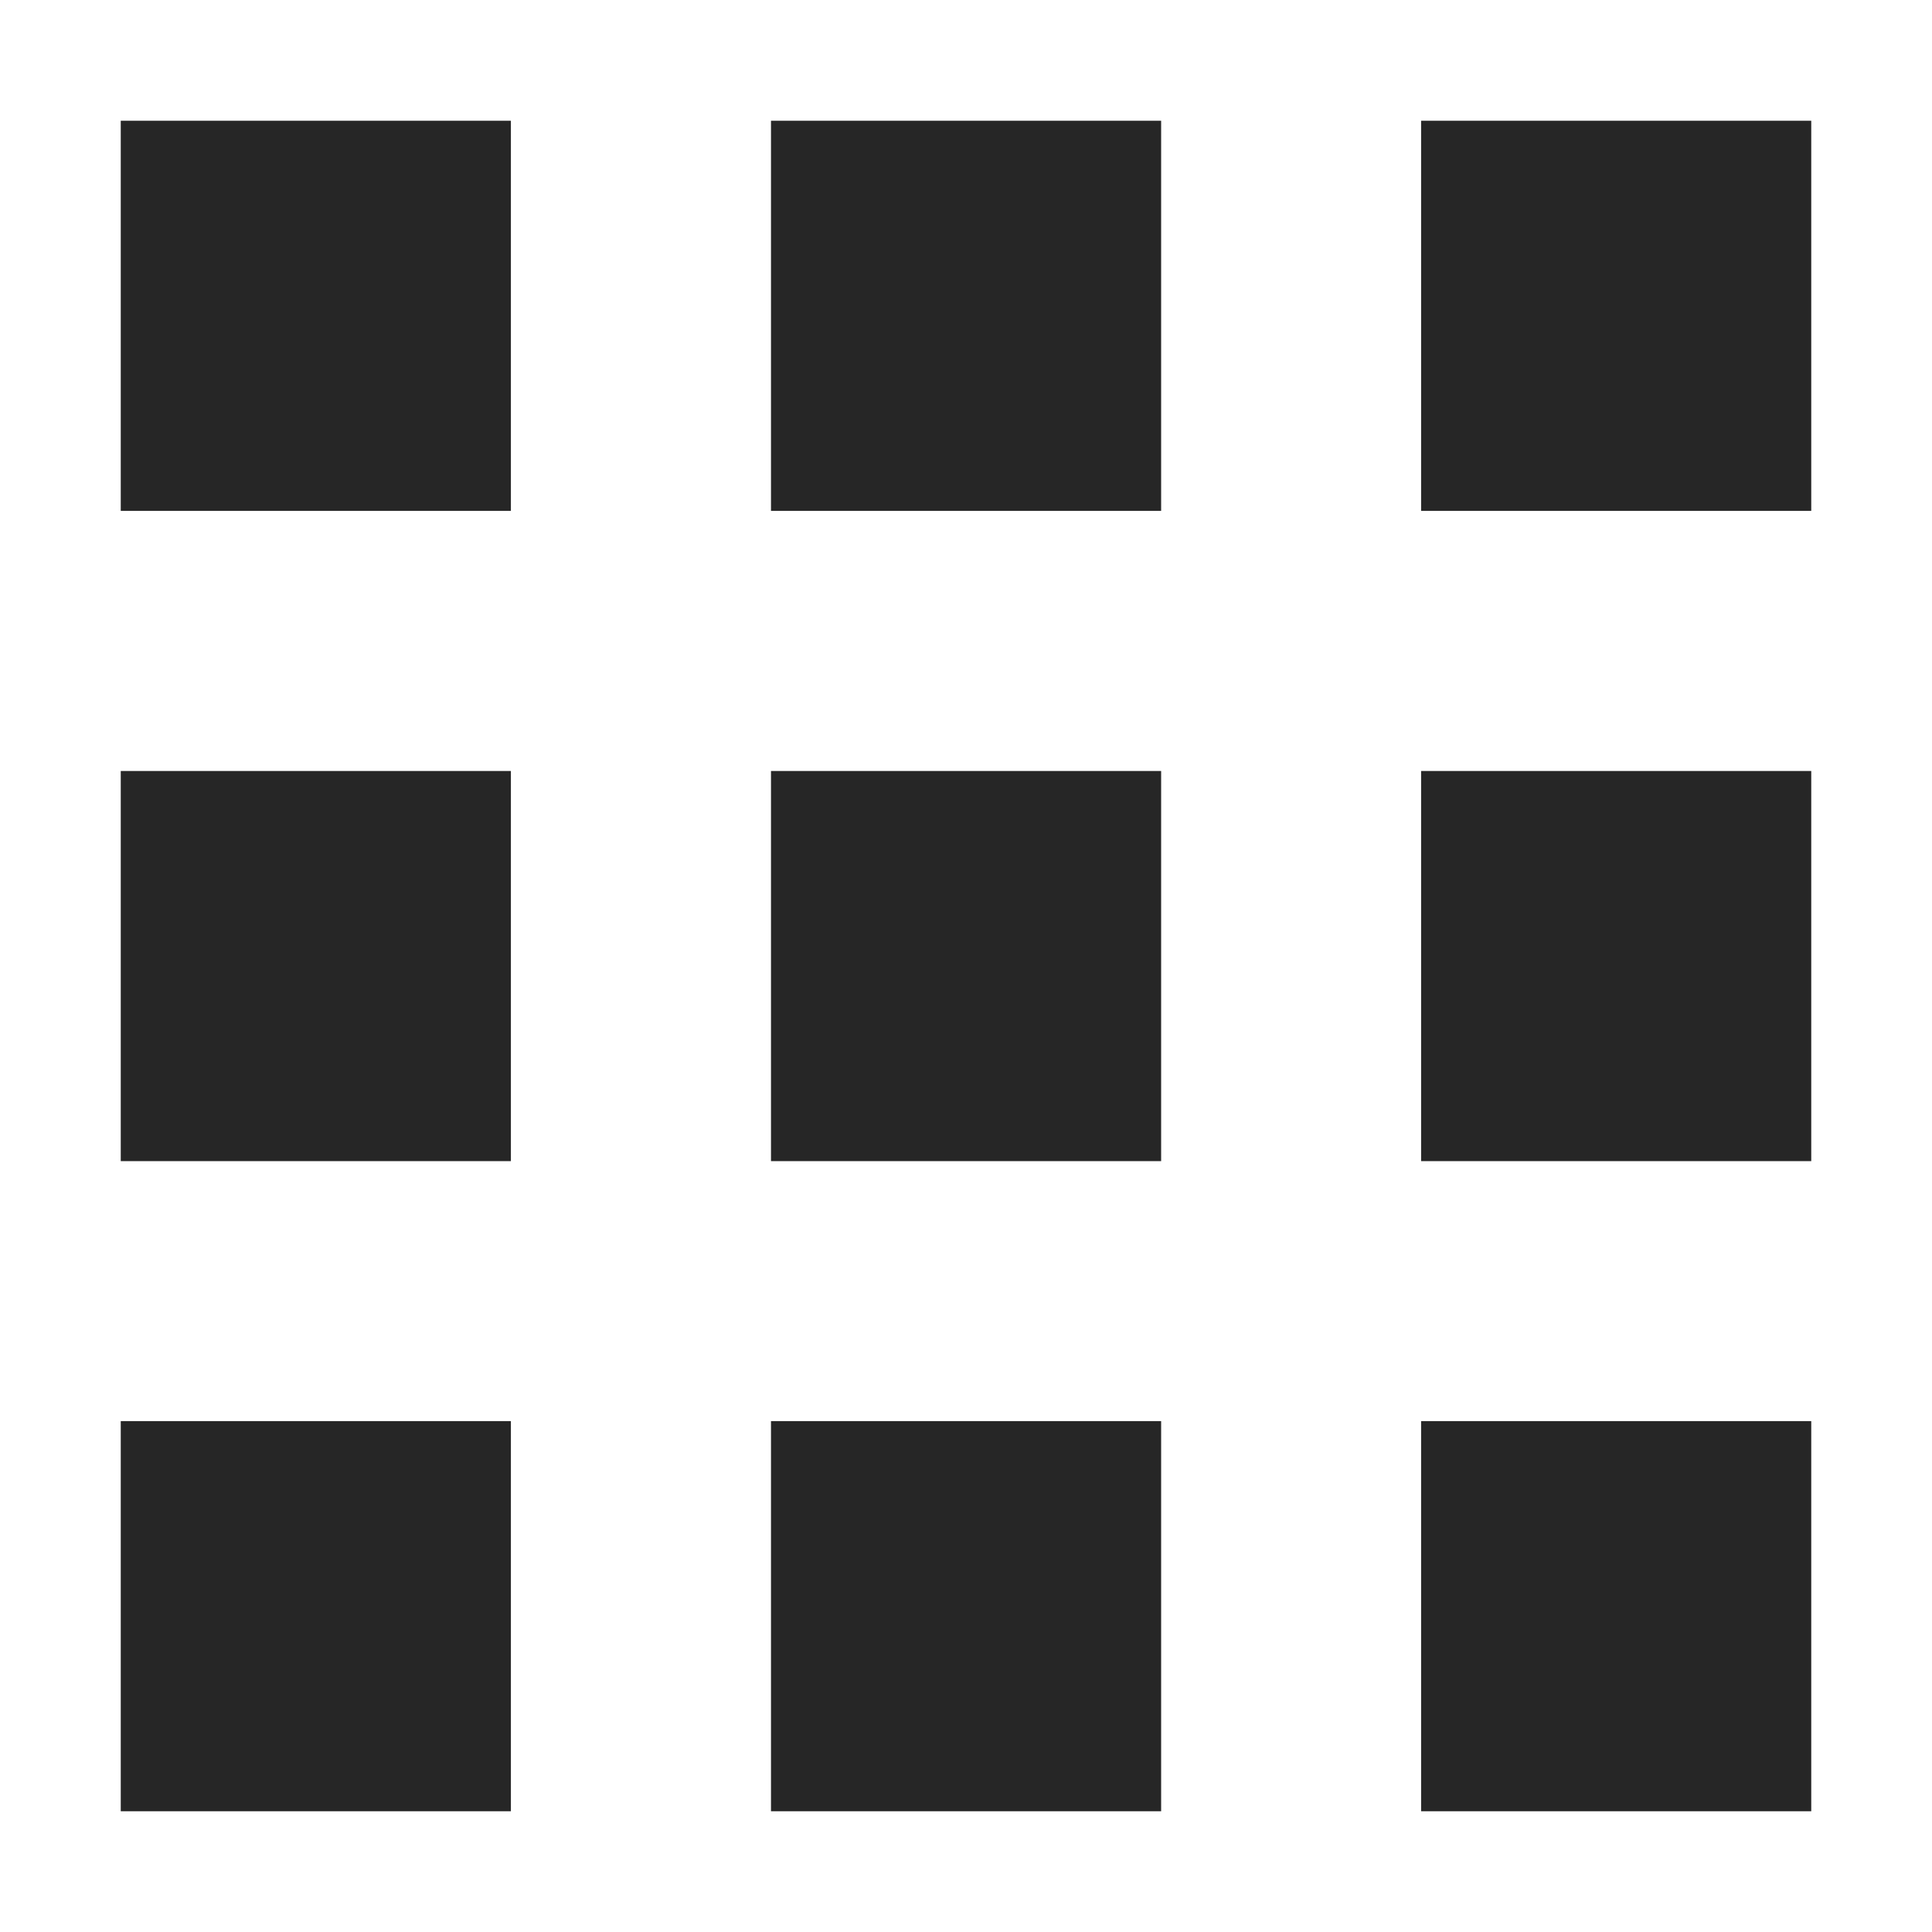
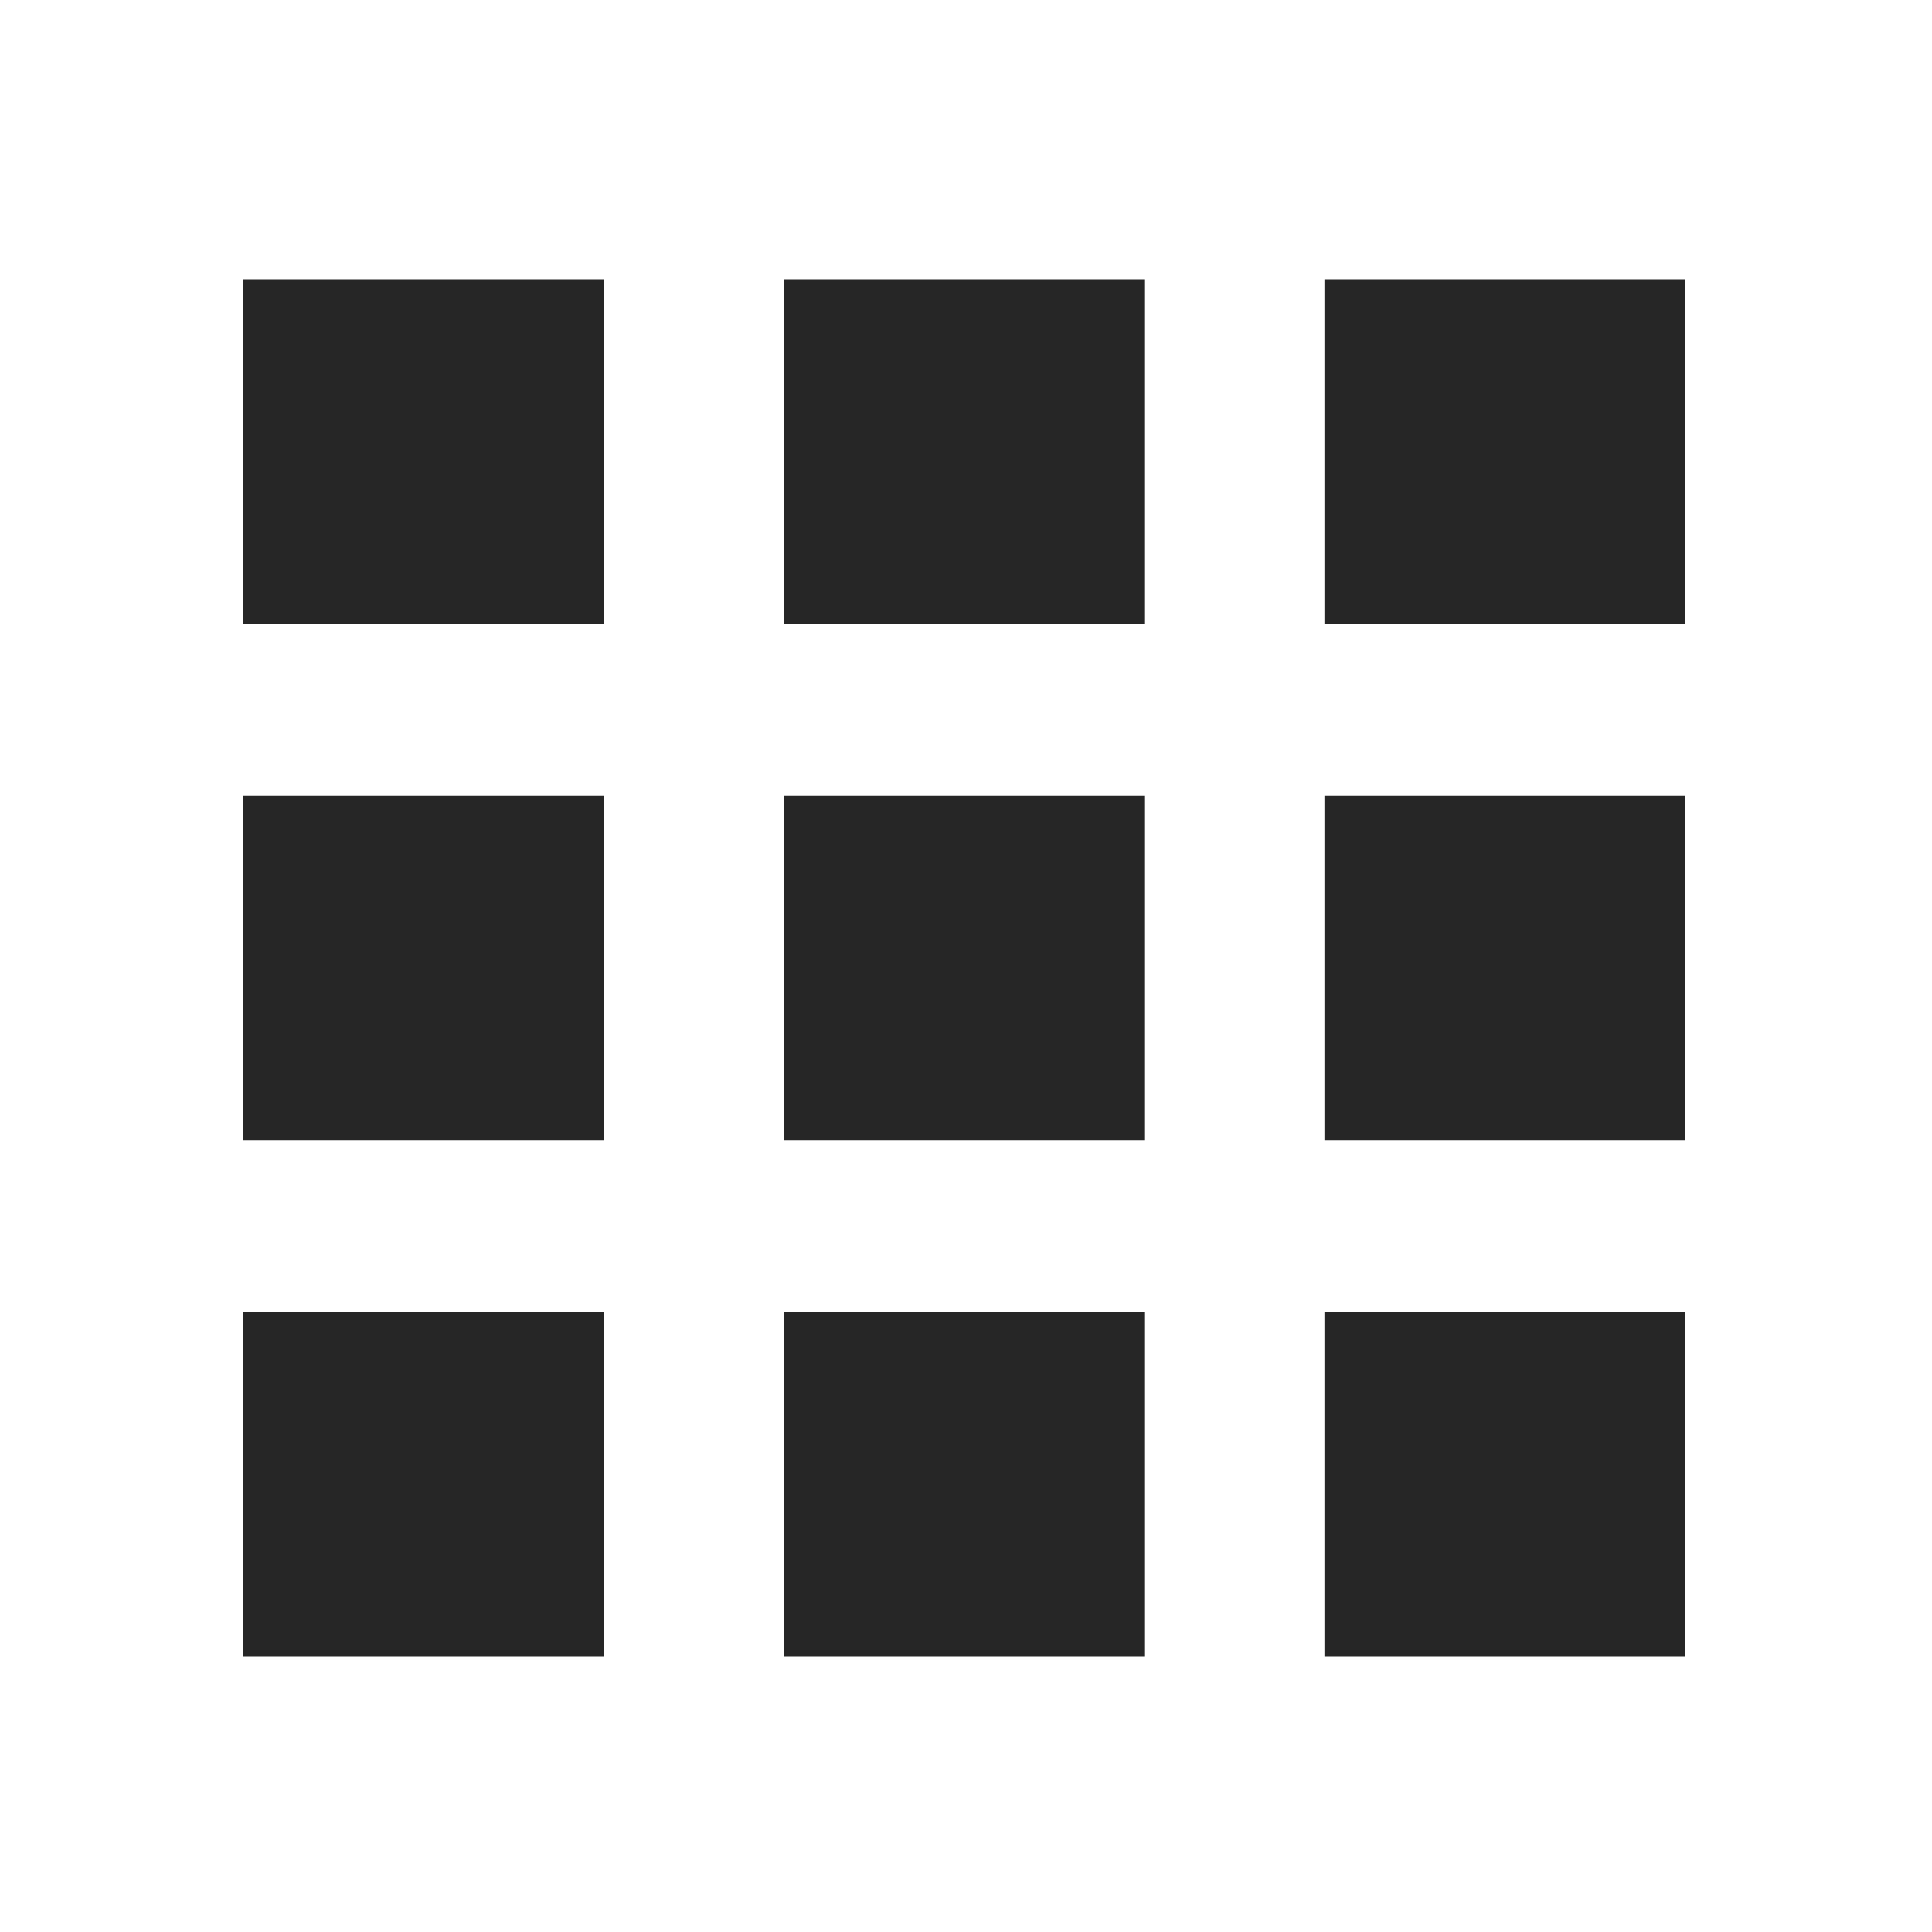
- <svg xmlns="http://www.w3.org/2000/svg" width="16px" height="16px" viewBox="0 0 16 16" version="1.1">
-   <g id="内容管理上传图片" stroke="none" stroke-width="1" fill="none" fill-rule="evenodd">
-     <g id="图片管理列表模式" transform="translate(-1258, -71)" fill="#262626">
-       <g id="分组-13" transform="translate(349, 50)">
-         <g id="分组-4" transform="translate(851, 14)">
-           <g id="分组-6" transform="translate(43, 0)">
-             <g id="分组-17" transform="translate(15, 7)">
-               <rect id="矩形" x="1" y="1" width="3.231" height="3.231" />
-               <rect id="矩形-copy-14" x="1" y="6.385" width="3.231" height="3.231" />
-               <rect id="矩形-copy-15" x="1" y="11.769" width="3.231" height="3.231" />
-               <rect id="矩形-copy-6" x="6.385" y="1" width="3.231" height="3.231" />
-               <rect id="矩形-copy-16" x="6.385" y="6.385" width="3.231" height="3.231" />
-               <rect id="矩形-copy-19" x="6.385" y="11.769" width="3.231" height="3.231" />
-               <rect id="矩形-copy-13" x="11.769" y="1" width="3.231" height="3.231" />
-               <rect id="矩形-copy-17" x="11.769" y="6.385" width="3.231" height="3.231" />
-               <rect id="矩形-copy-20" x="11.769" y="11.769" width="3.231" height="3.231" />
-             </g>
-           </g>
-         </g>
-       </g>
-     </g>
-   </g>
+ <svg xmlns="http://www.w3.org/2000/svg" t="1560994060217" class="icon" style="" viewBox="0 0 1024 1024" version="1.1" p-id="1993" width="32" height="32">
+   <defs>
+     <style type="text/css" />
+   </defs>
+   <path d="M701.99 695.5h191.012v182.475H701.99V695.5z m-286.52 0h191.013v182.475H415.469V695.5z m-286.52 0h191.013v182.475H128.95V695.5z m573.04-273.715h191.012v182.477H701.99V421.785z m-286.52 0h191.013v182.477H415.469V421.785z m-286.52 0h191.013v182.477H128.95V421.785zM701.99 148.07h191.012v182.477H701.99V148.07z m-286.52 0h191.013v182.477H415.469V148.07z m-286.52 0h191.013v182.477H128.95V148.07z" p-id="1994" fill="#262626" />
</svg>
